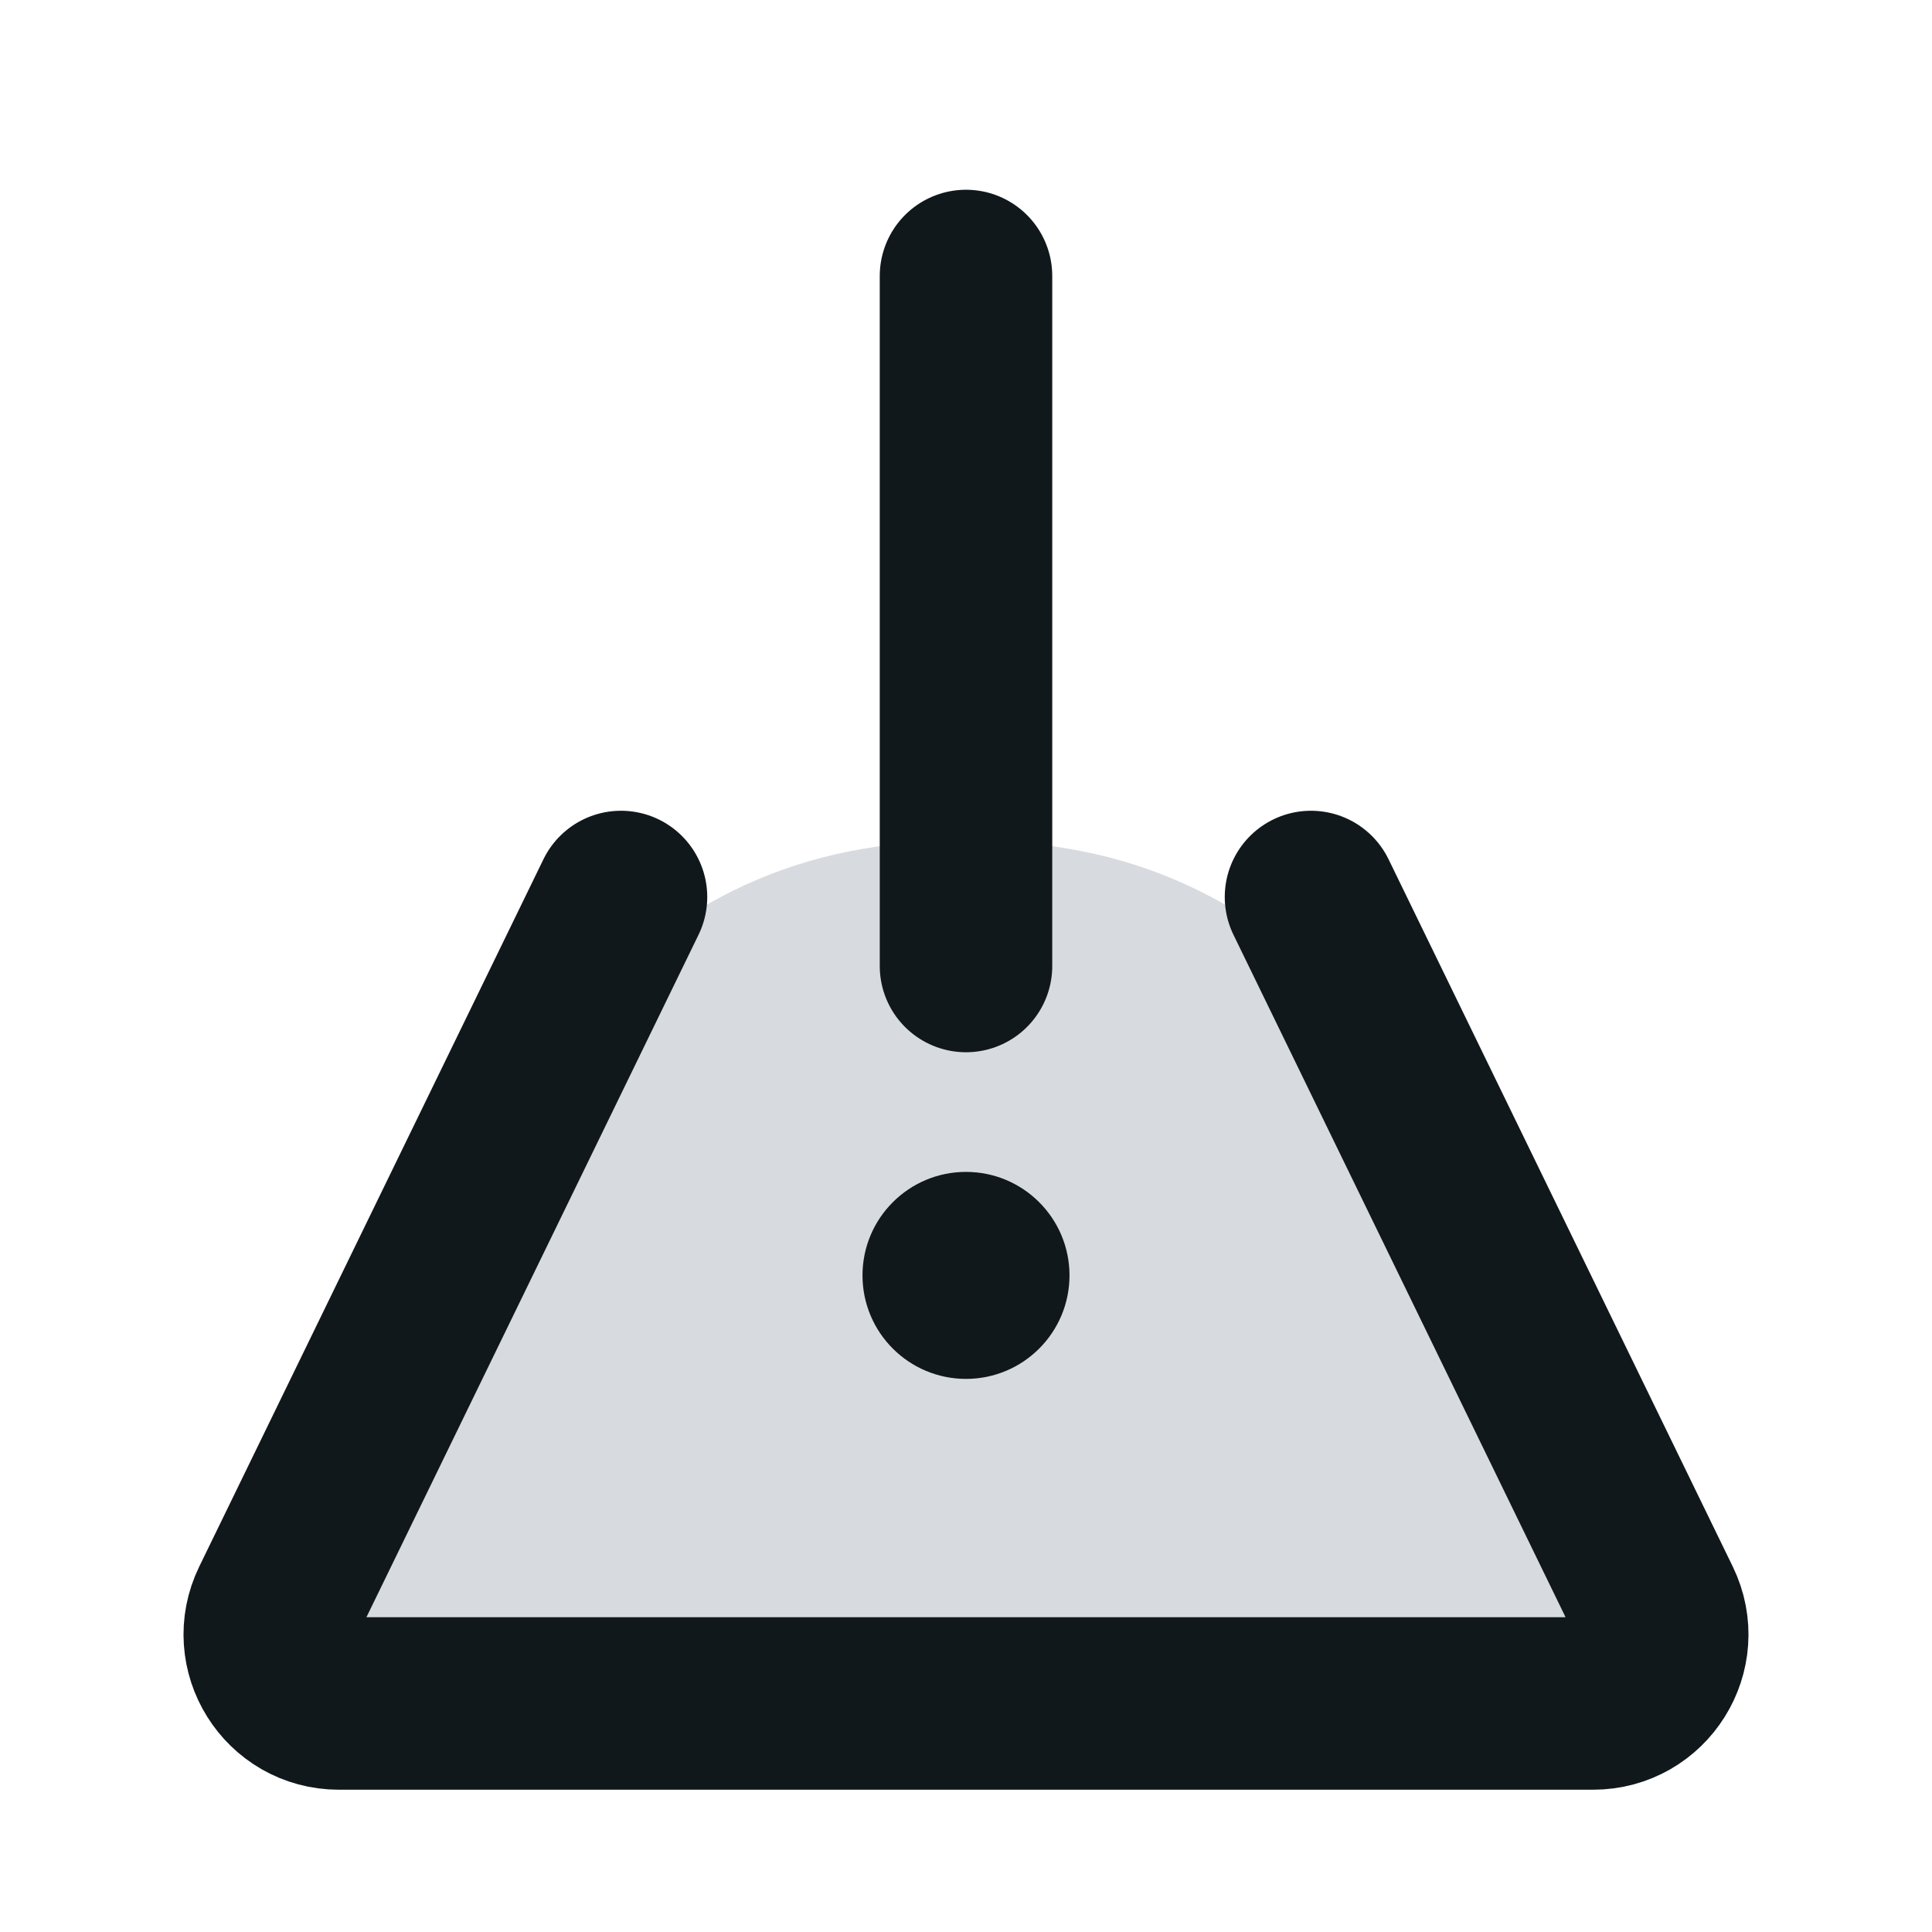
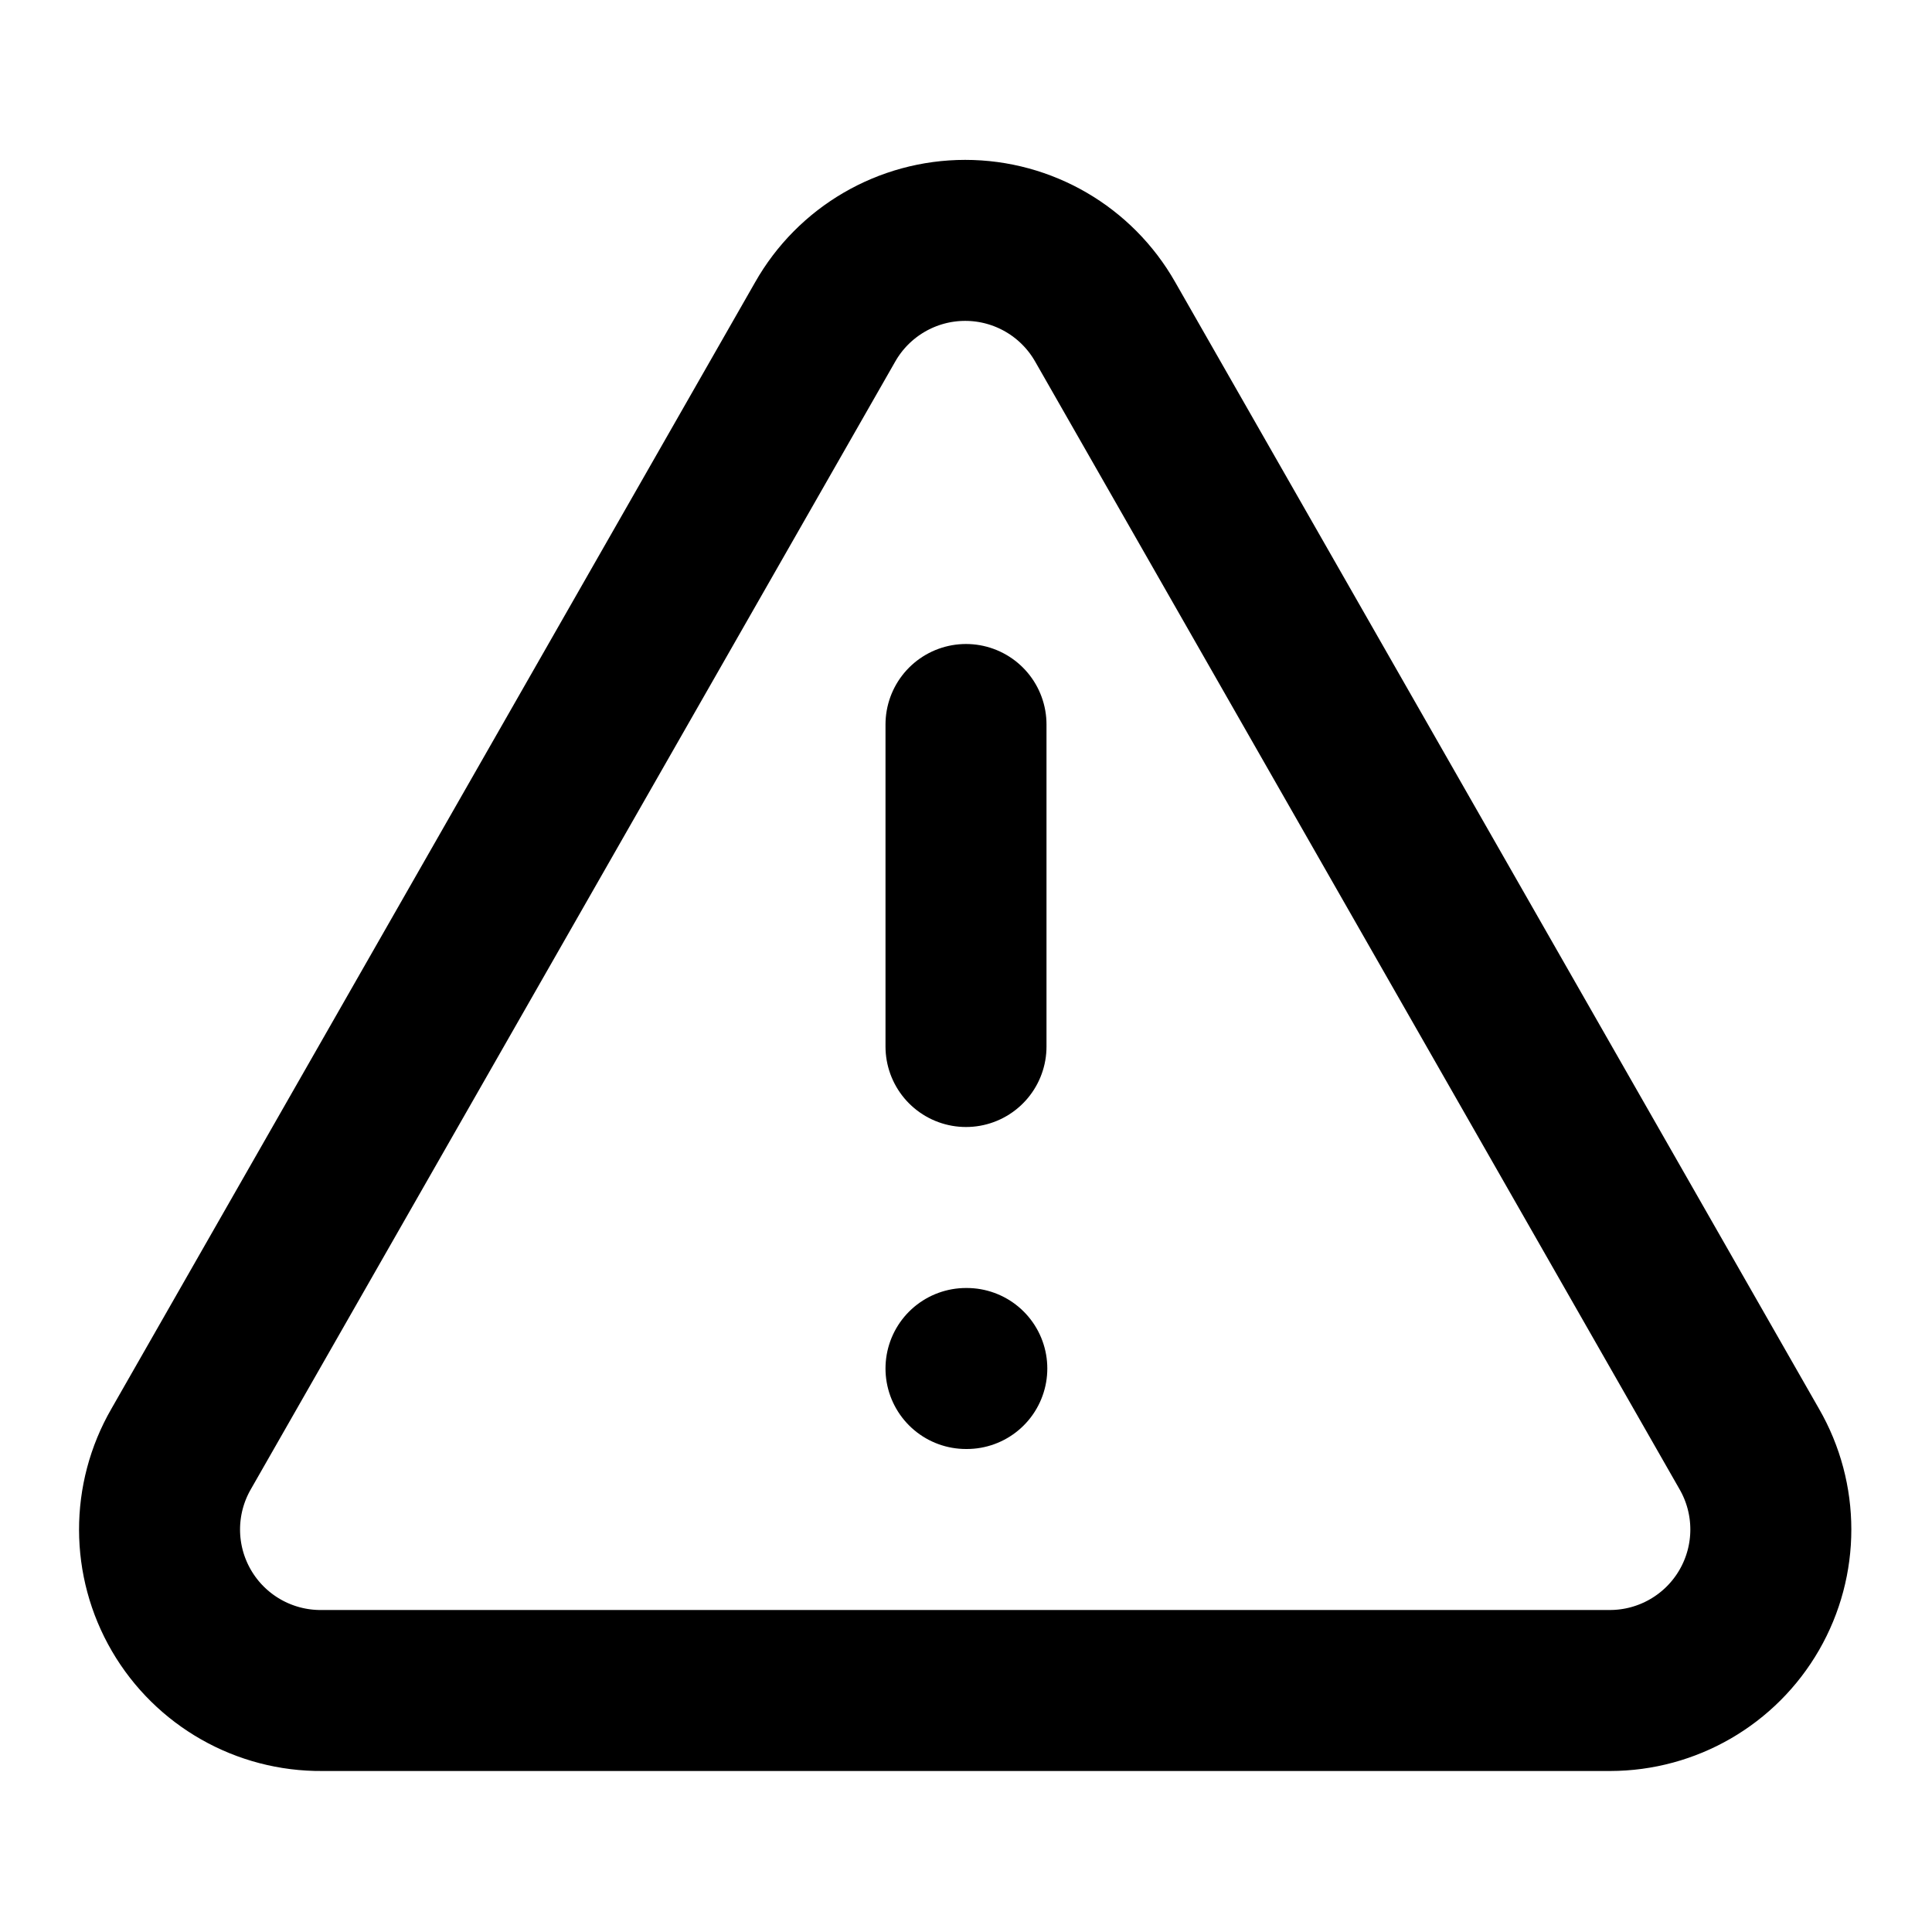
- <svg xmlns="http://www.w3.org/2000/svg" width="14" height="14" viewBox="0 0 14 14" fill="none">
-   <path d="M2.456 12.344H11.544C11.914 12.344 12.156 11.957 11.994 11.625L10.235 8.01C9.772 7.058 8.891 6.378 7.854 6.171C7.29 6.058 6.71 6.058 6.146 6.171C5.109 6.378 4.228 7.058 3.765 8.01L2.006 11.625C1.844 11.957 2.086 12.344 2.456 12.344Z" fill="#001A33" fill-opacity="0.157" />
-   <path d="M9.5 6.5L11.994 11.625C12.156 11.957 11.914 12.344 11.544 12.344H2.456C2.086 12.344 1.844 11.957 2.006 11.625L4.5 6.5" stroke="#11181C" stroke-width="1.25" stroke-linecap="round" stroke-linejoin="round" />
-   <path d="M7 7L7 2" stroke="#11181C" stroke-width="1.25" stroke-linecap="round" stroke-linejoin="round" />
-   <circle cx="7" cy="9.242" r="0.75" fill="#11181C" />
+ <svg xmlns="http://www.w3.org/2000/svg" width="24" height="24" viewBox="0 0 24 24" fill="none" stroke="currentColor" stroke-width="2" stroke-linecap="round" stroke-linejoin="round" class="lucide lucide-alert-triangle">
+   <path d="m21.73 18-8-14a2 2 0 0 0-3.48 0l-8 14A2 2 0 0 0 4 21h16a2 2 0 0 0 1.73-3Z" />
+   <path d="M12 9v4" />
+   <path d="M12 17h.01" />
</svg>
